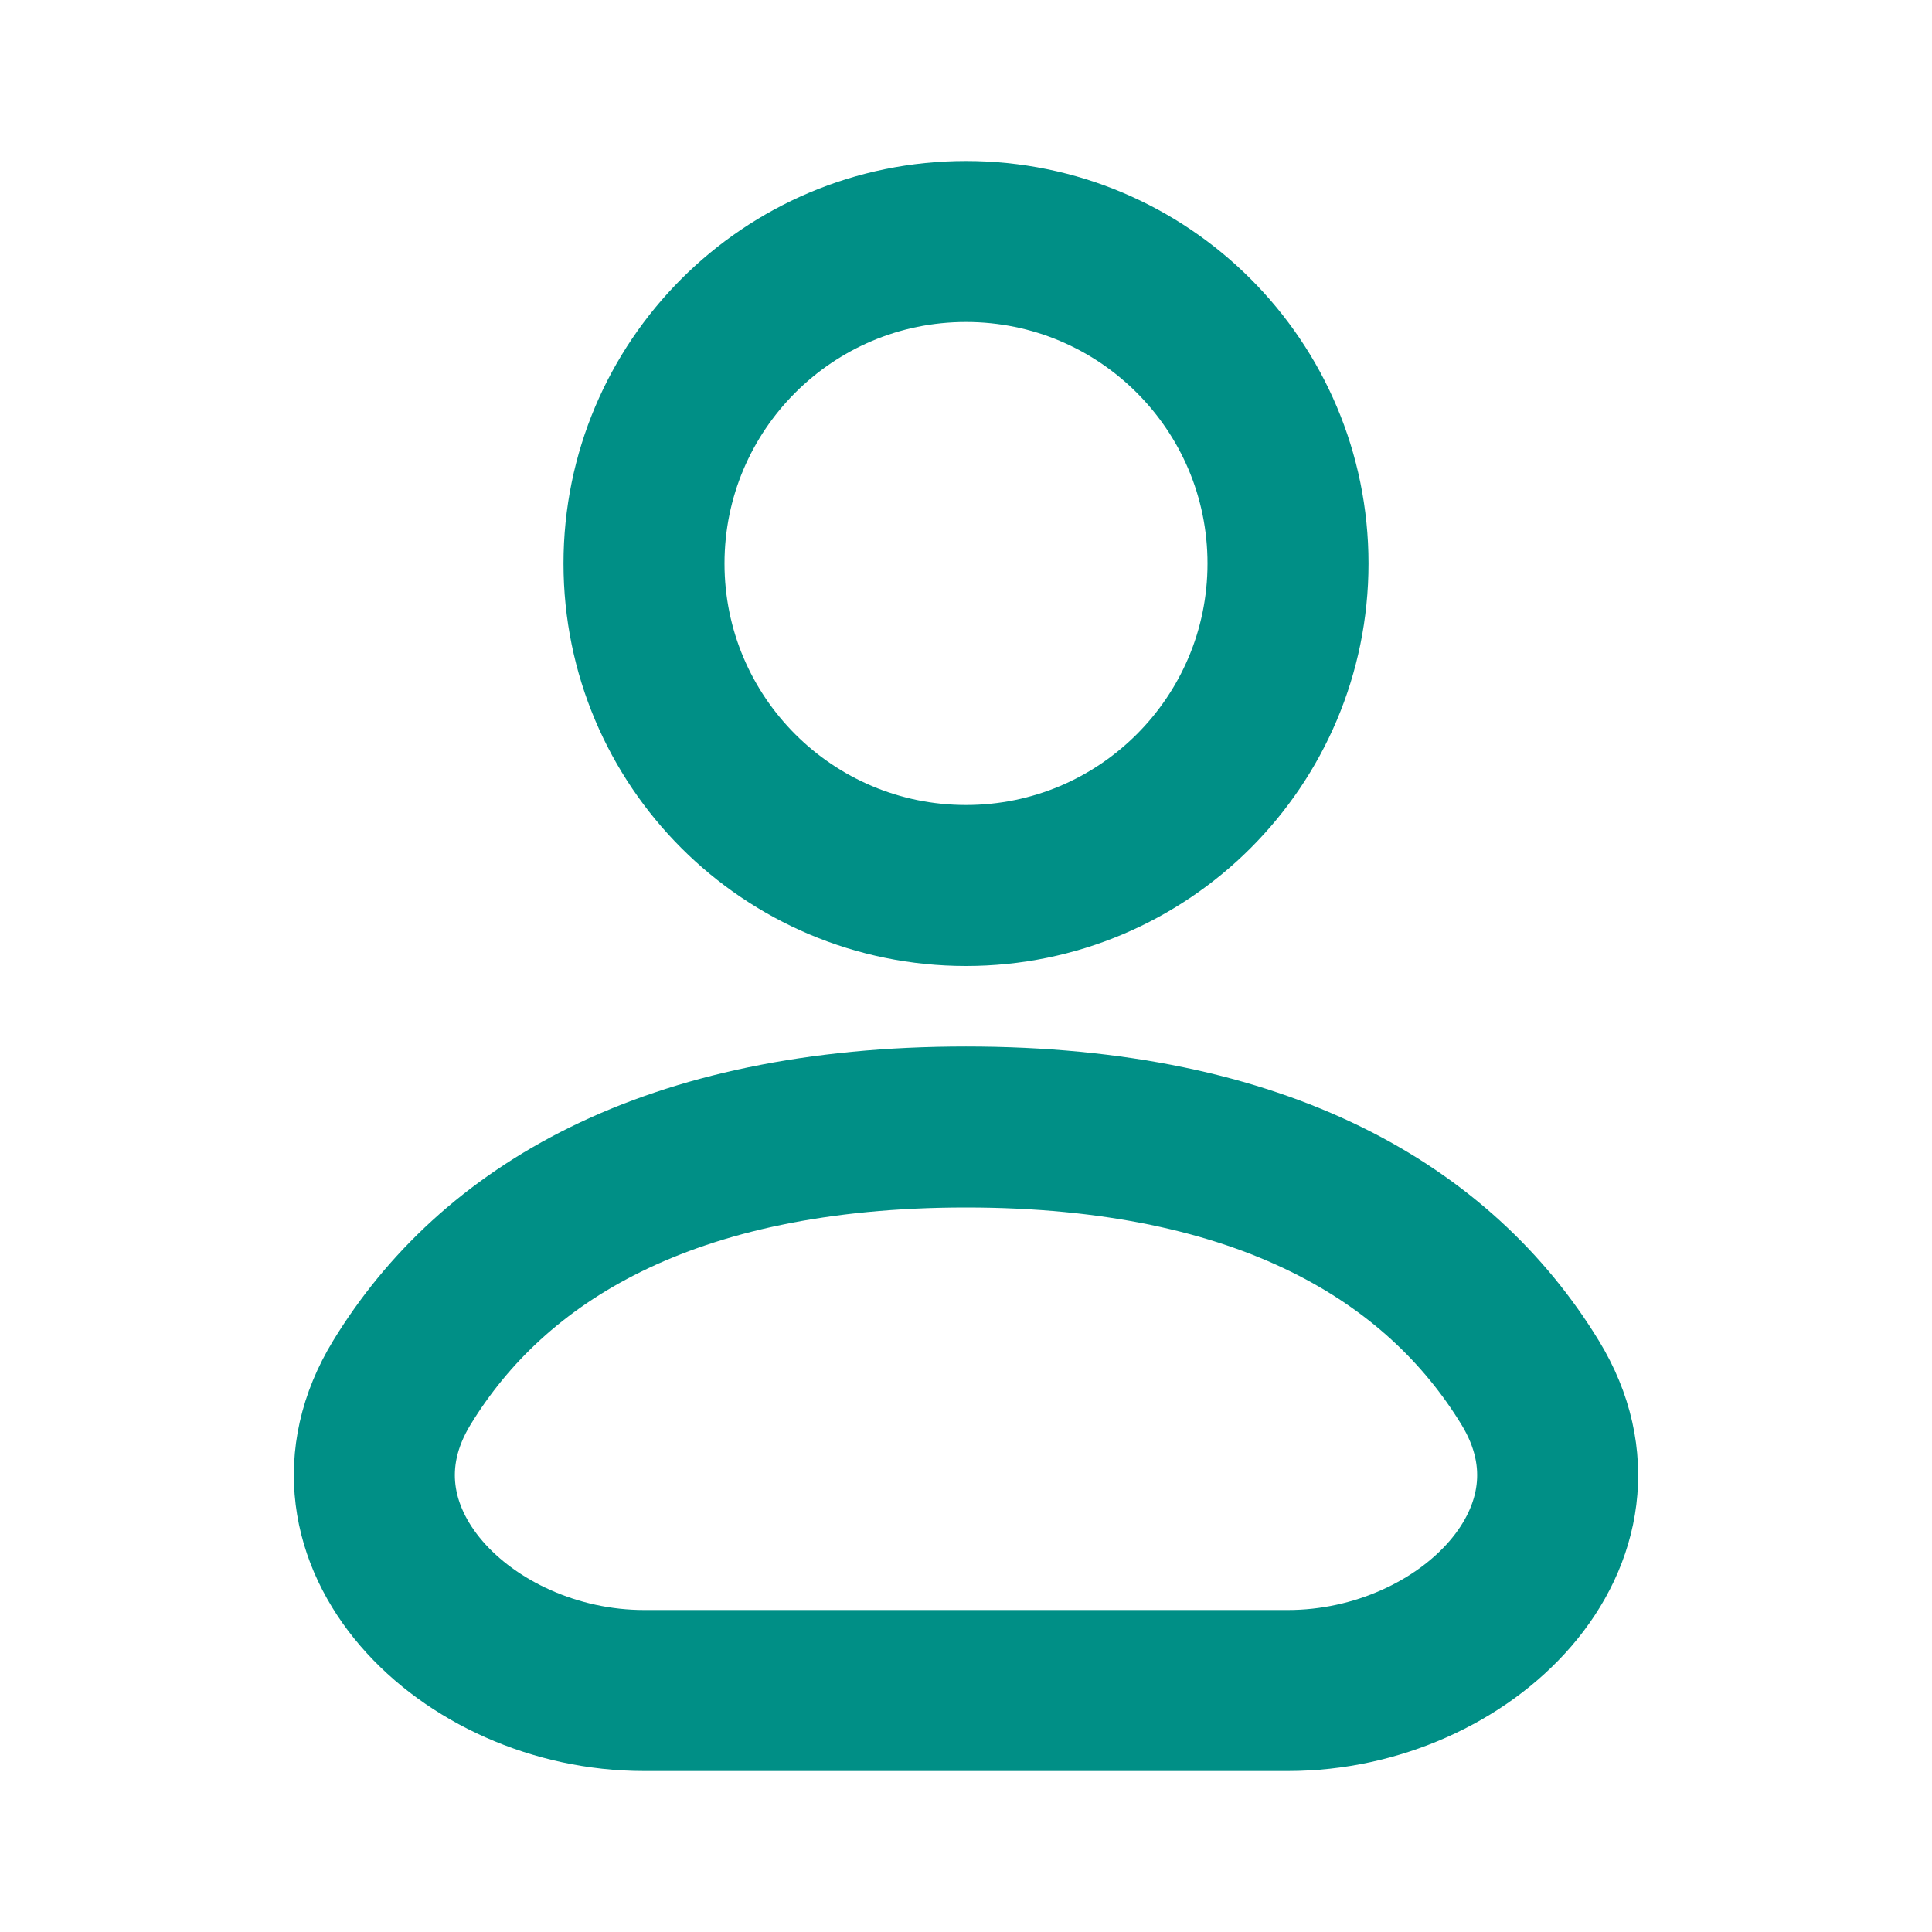
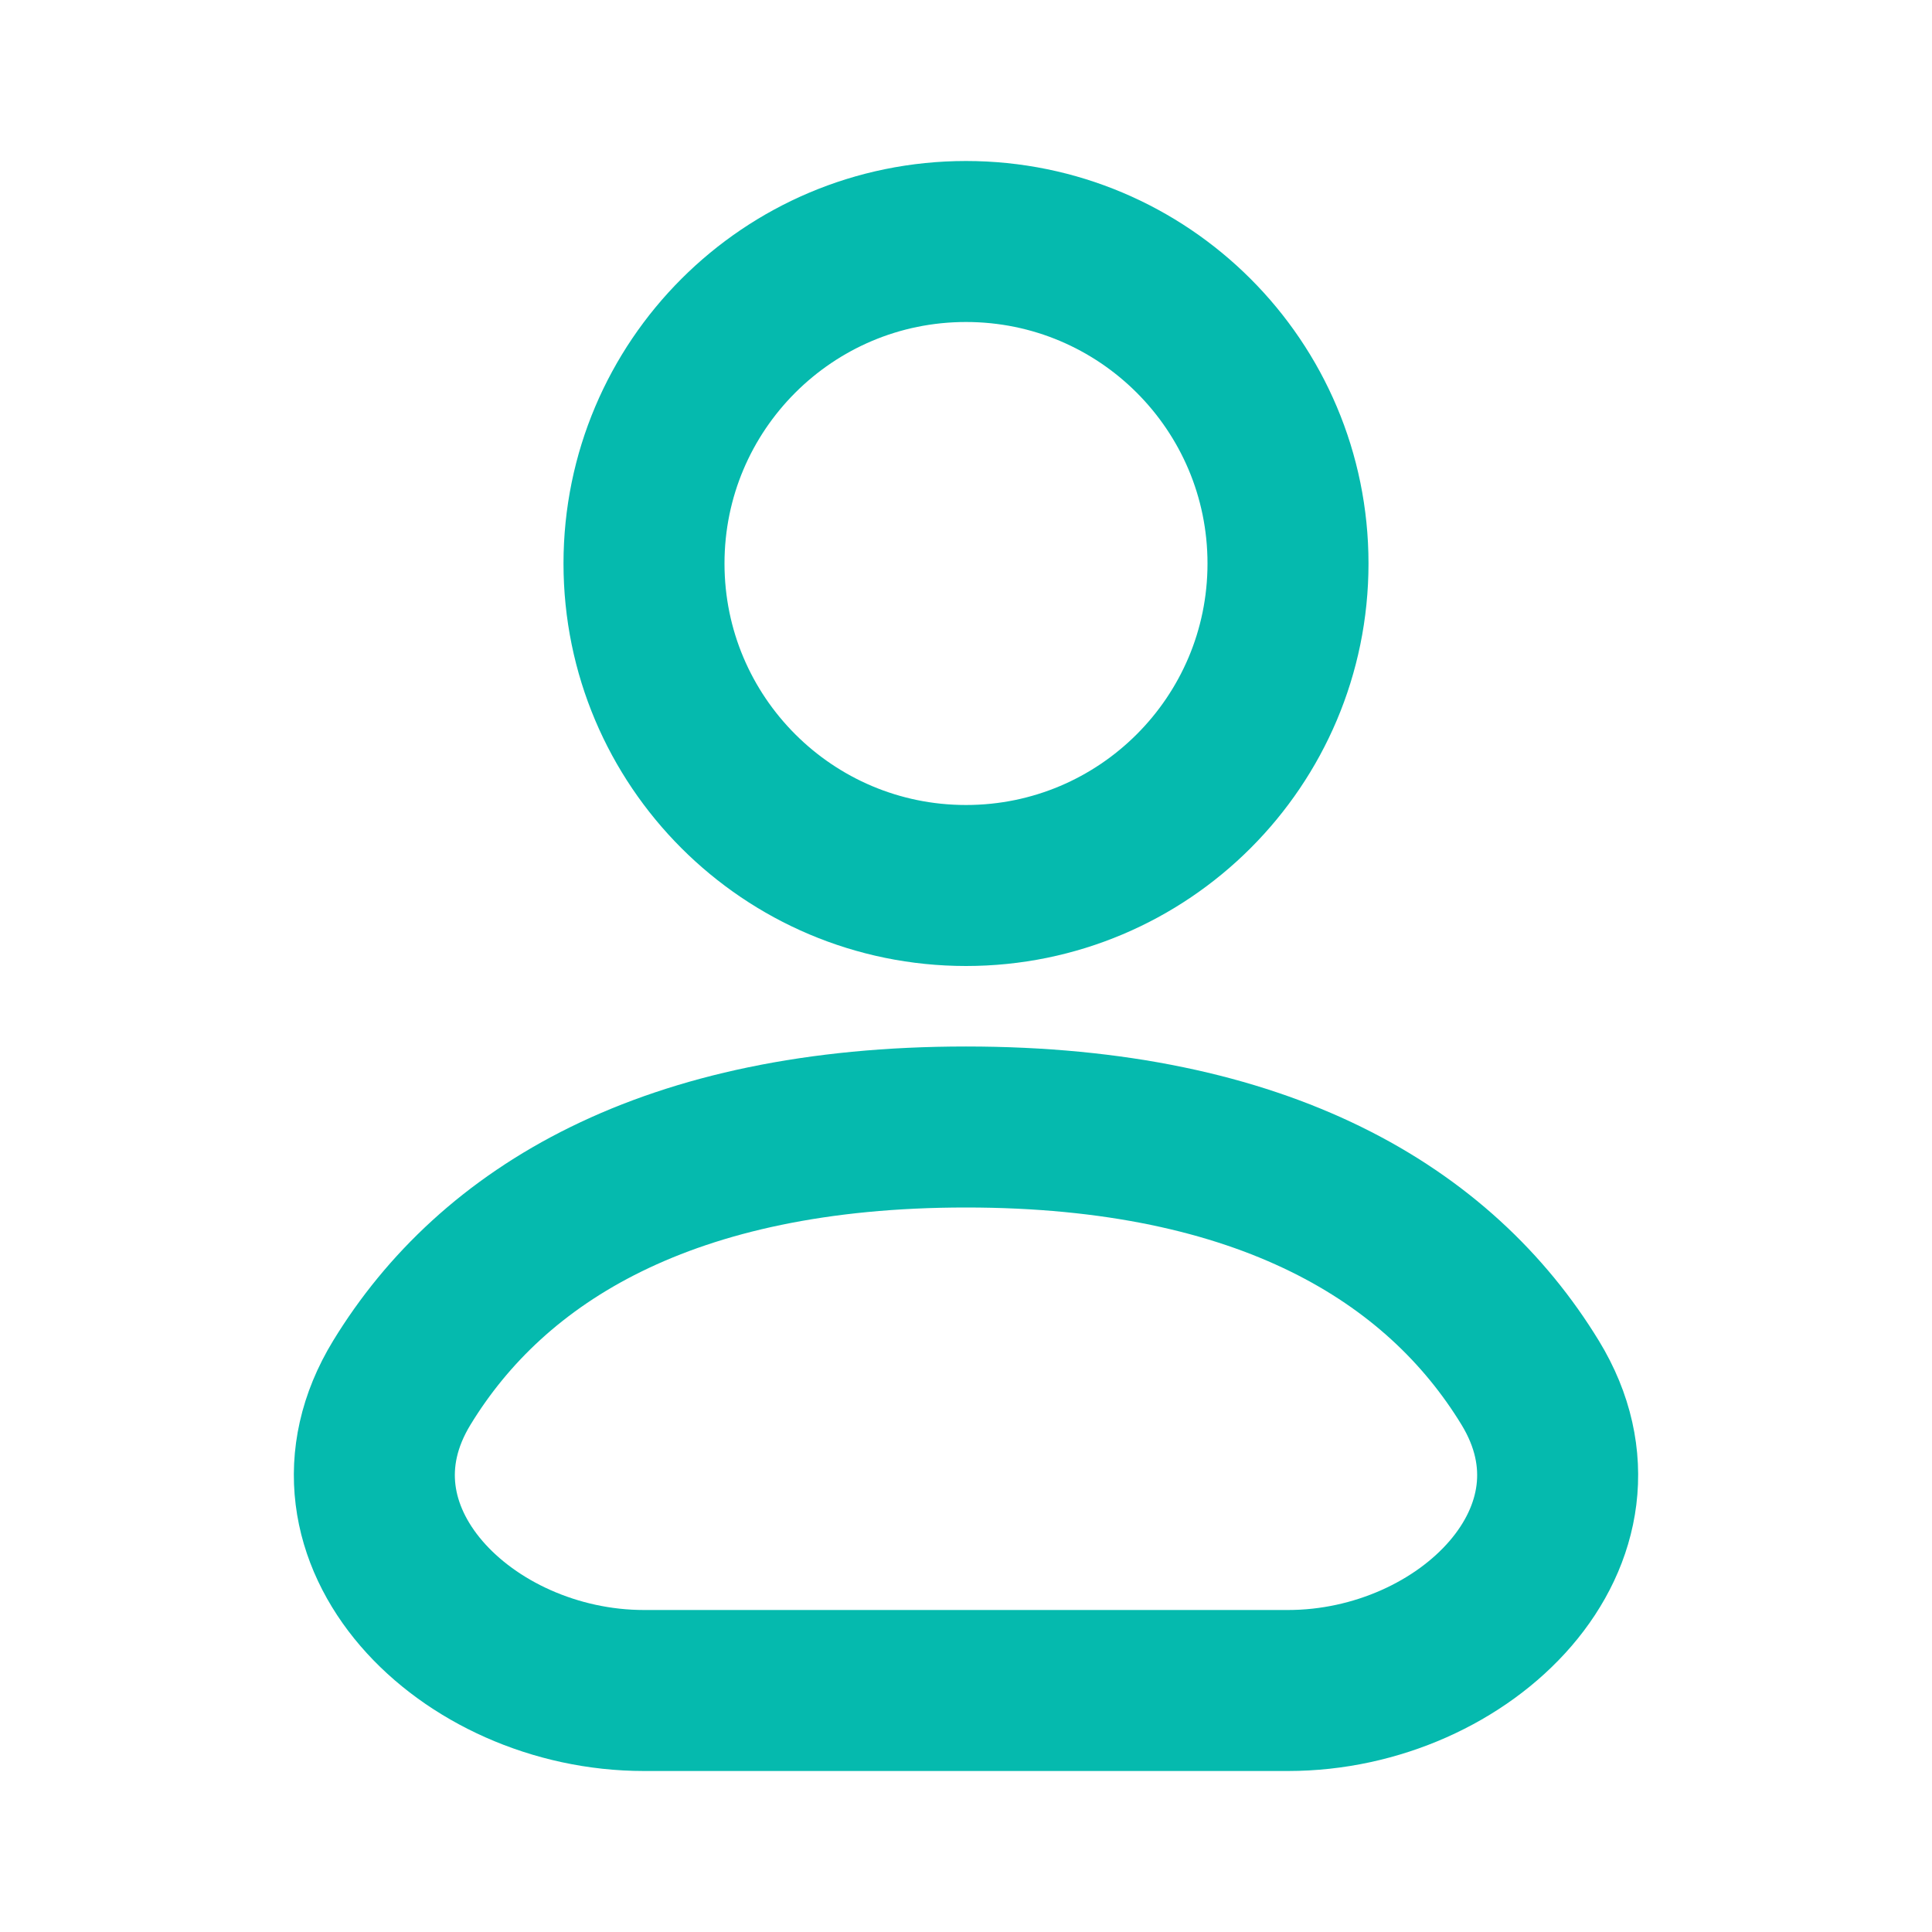
<svg xmlns="http://www.w3.org/2000/svg" width="24" height="24" viewBox="0 0 24 24" fill="none">
-   <circle cx="12" cy="7" r="4" stroke="#008F86" stroke-width="2" />
-   <path d="M16 21H8C5.791 21 3.84 19.062 4.992 17.176C6.118 15.333 8.297 14 12 14C15.703 14 17.882 15.333 19.008 17.176C20.16 19.062 18.209 21 16 21Z" stroke="#008F86" stroke-width="2" />
+   <circle cx="12" cy="7" r="4" stroke="#05BAAE" stroke-width="2" />
+   <path d="M16 21H8C5.791 21 3.84 19.062 4.992 17.176C6.118 15.333 8.297 14 12 14C15.703 14 17.882 15.333 19.008 17.176C20.16 19.062 18.209 21 16 21Z" stroke="#05BAAE" stroke-width="2" />
</svg>
